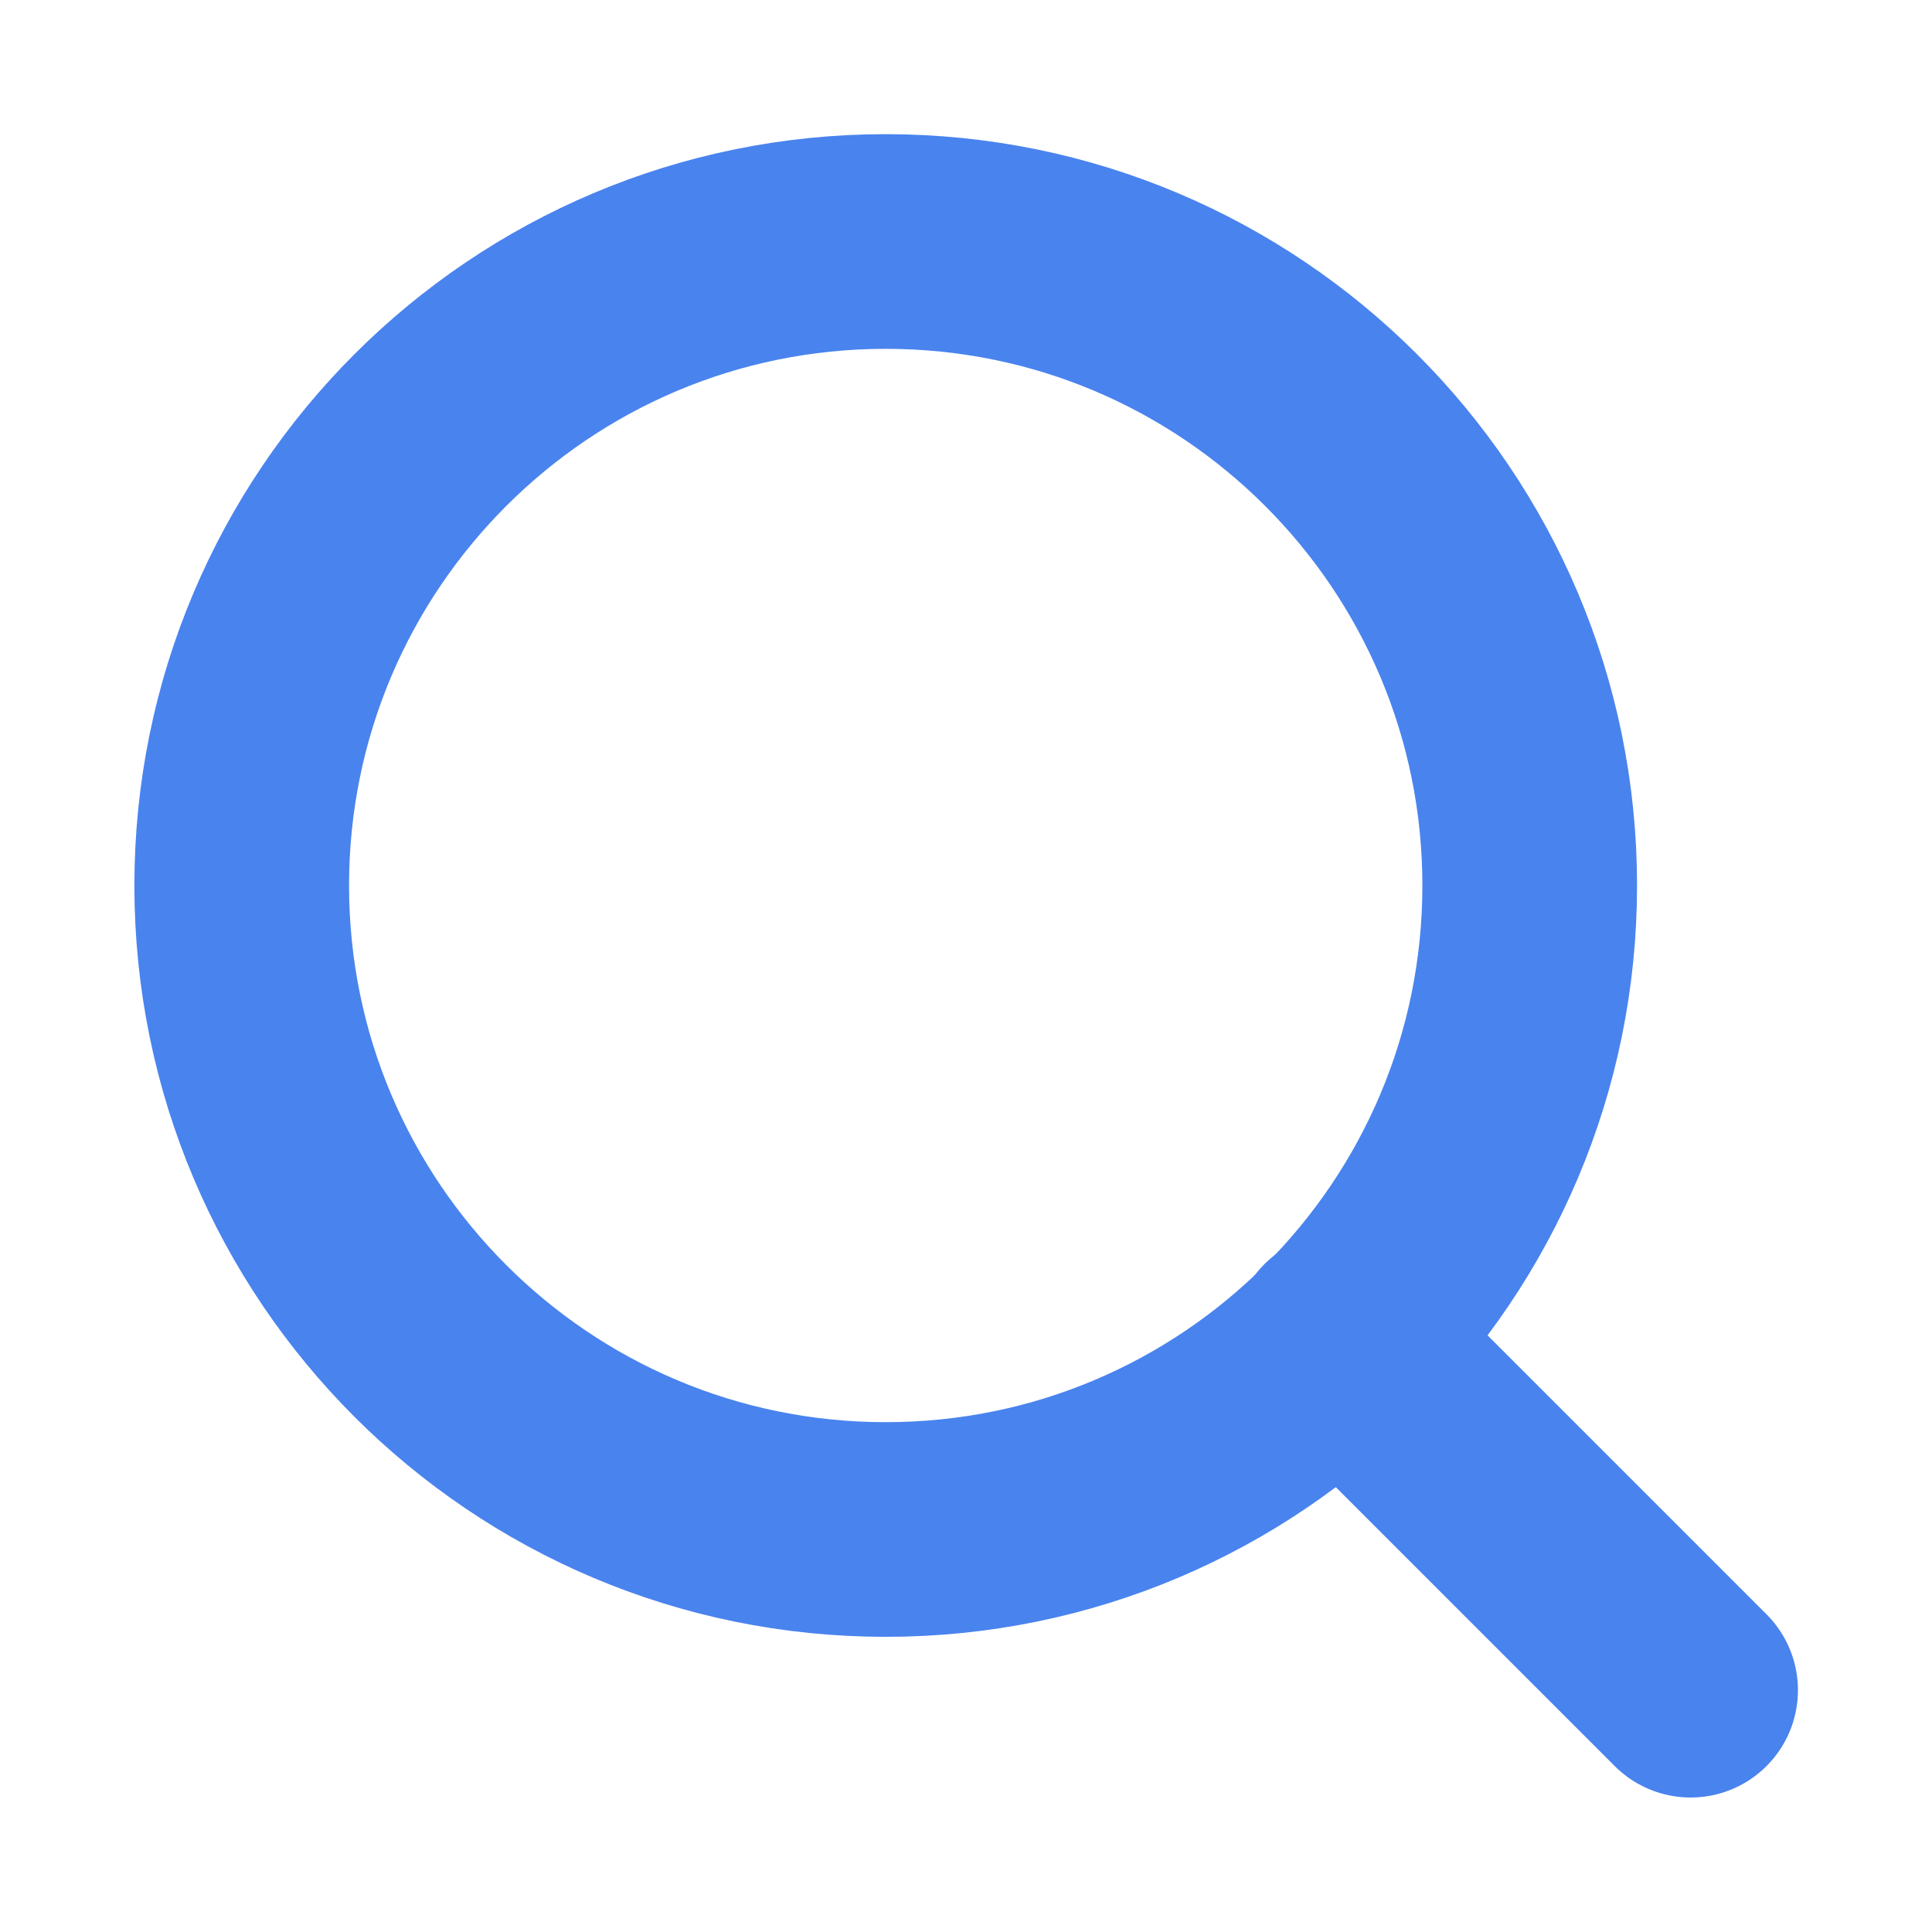
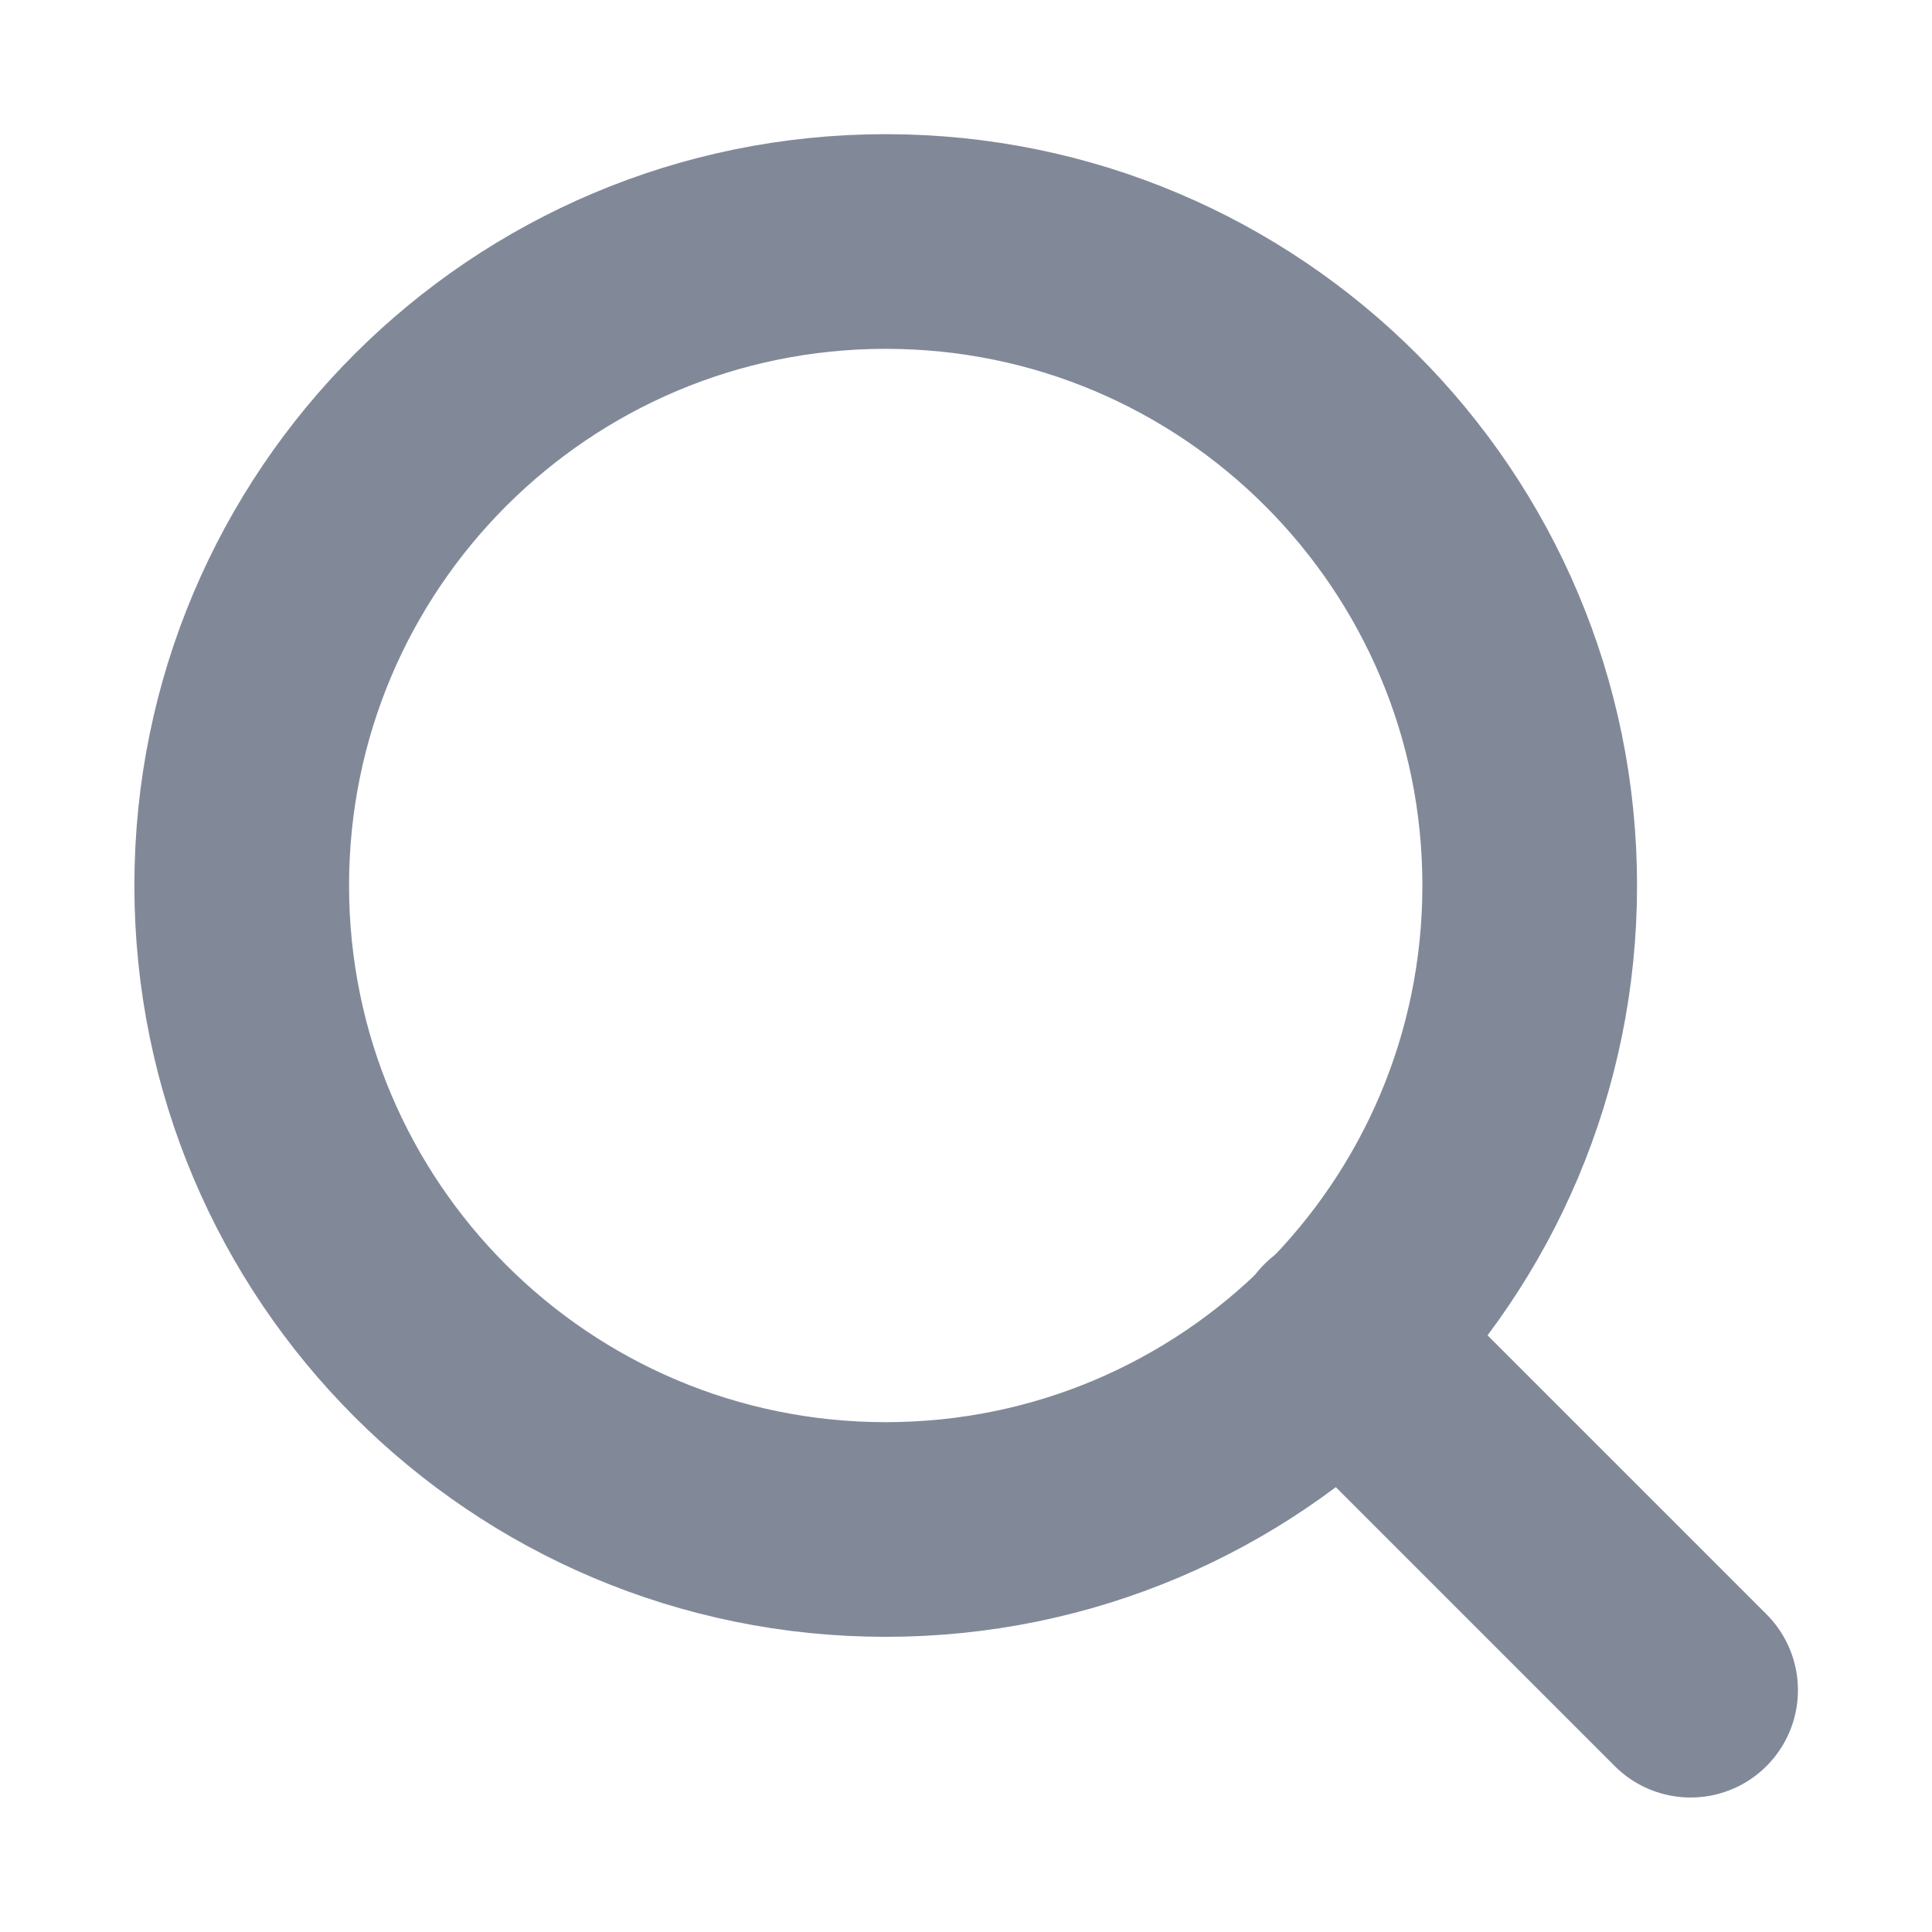
<svg xmlns="http://www.w3.org/2000/svg" width="18" height="18" viewBox="0 0 18 18" fill="none">
-   <path d="M8.252 14.25C11.566 14.25 14.252 11.564 14.252 8.25C14.252 4.936 11.566 2.25 8.252 2.25C4.938 2.25 2.252 4.936 2.252 8.25C2.252 11.564 4.938 14.25 8.252 14.25Z" stroke="#4983EE" stroke-width="2" stroke-linecap="round" stroke-linejoin="round" />
-   <path d="M15.751 15.747L12.488 12.484" stroke="#4983EE" stroke-width="2" stroke-linecap="round" stroke-linejoin="round" />
+   <path d="M8.252 14.25C11.566 14.25 14.252 11.564 14.252 8.25C14.252 4.936 11.566 2.25 8.252 2.25C4.938 2.25 2.252 4.936 2.252 8.25C2.252 11.564 4.938 14.25 8.252 14.25Z" stroke="#818999" stroke-width="2" stroke-linecap="round" stroke-linejoin="round" />
+   <path d="M15.751 15.747L12.488 12.484" stroke="#818999" stroke-width="2" stroke-linecap="round" stroke-linejoin="round" />
</svg>
